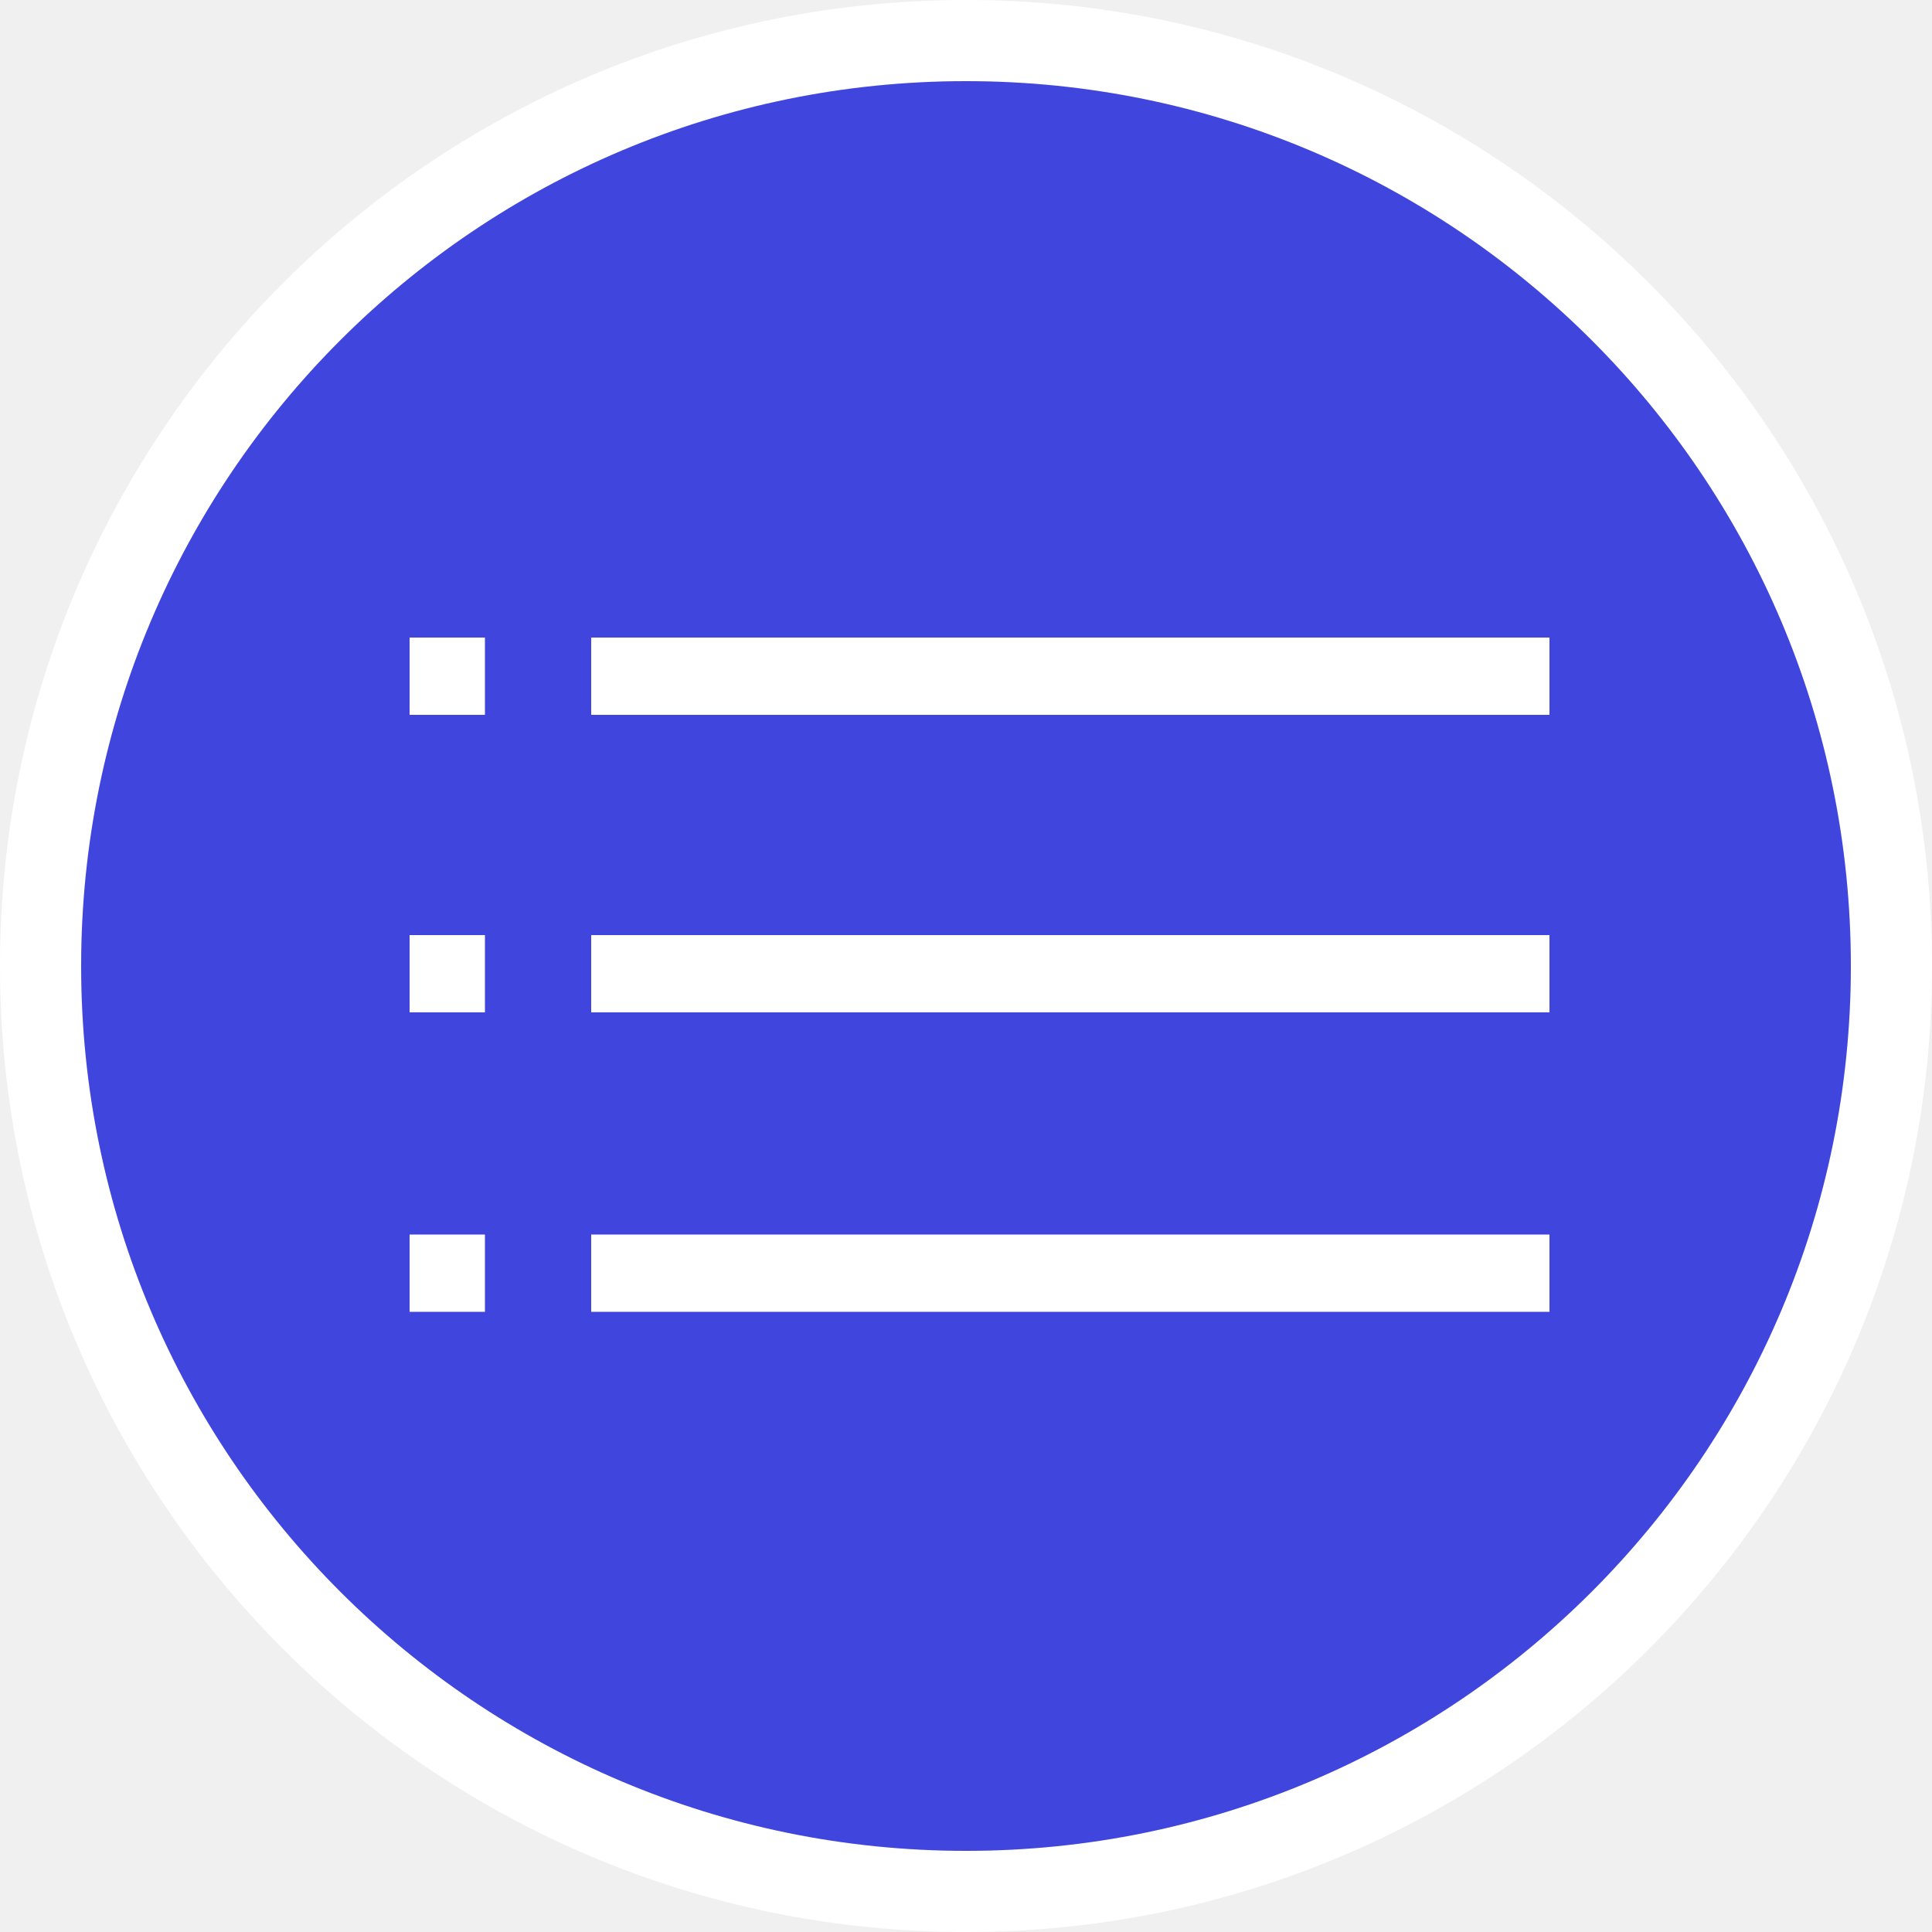
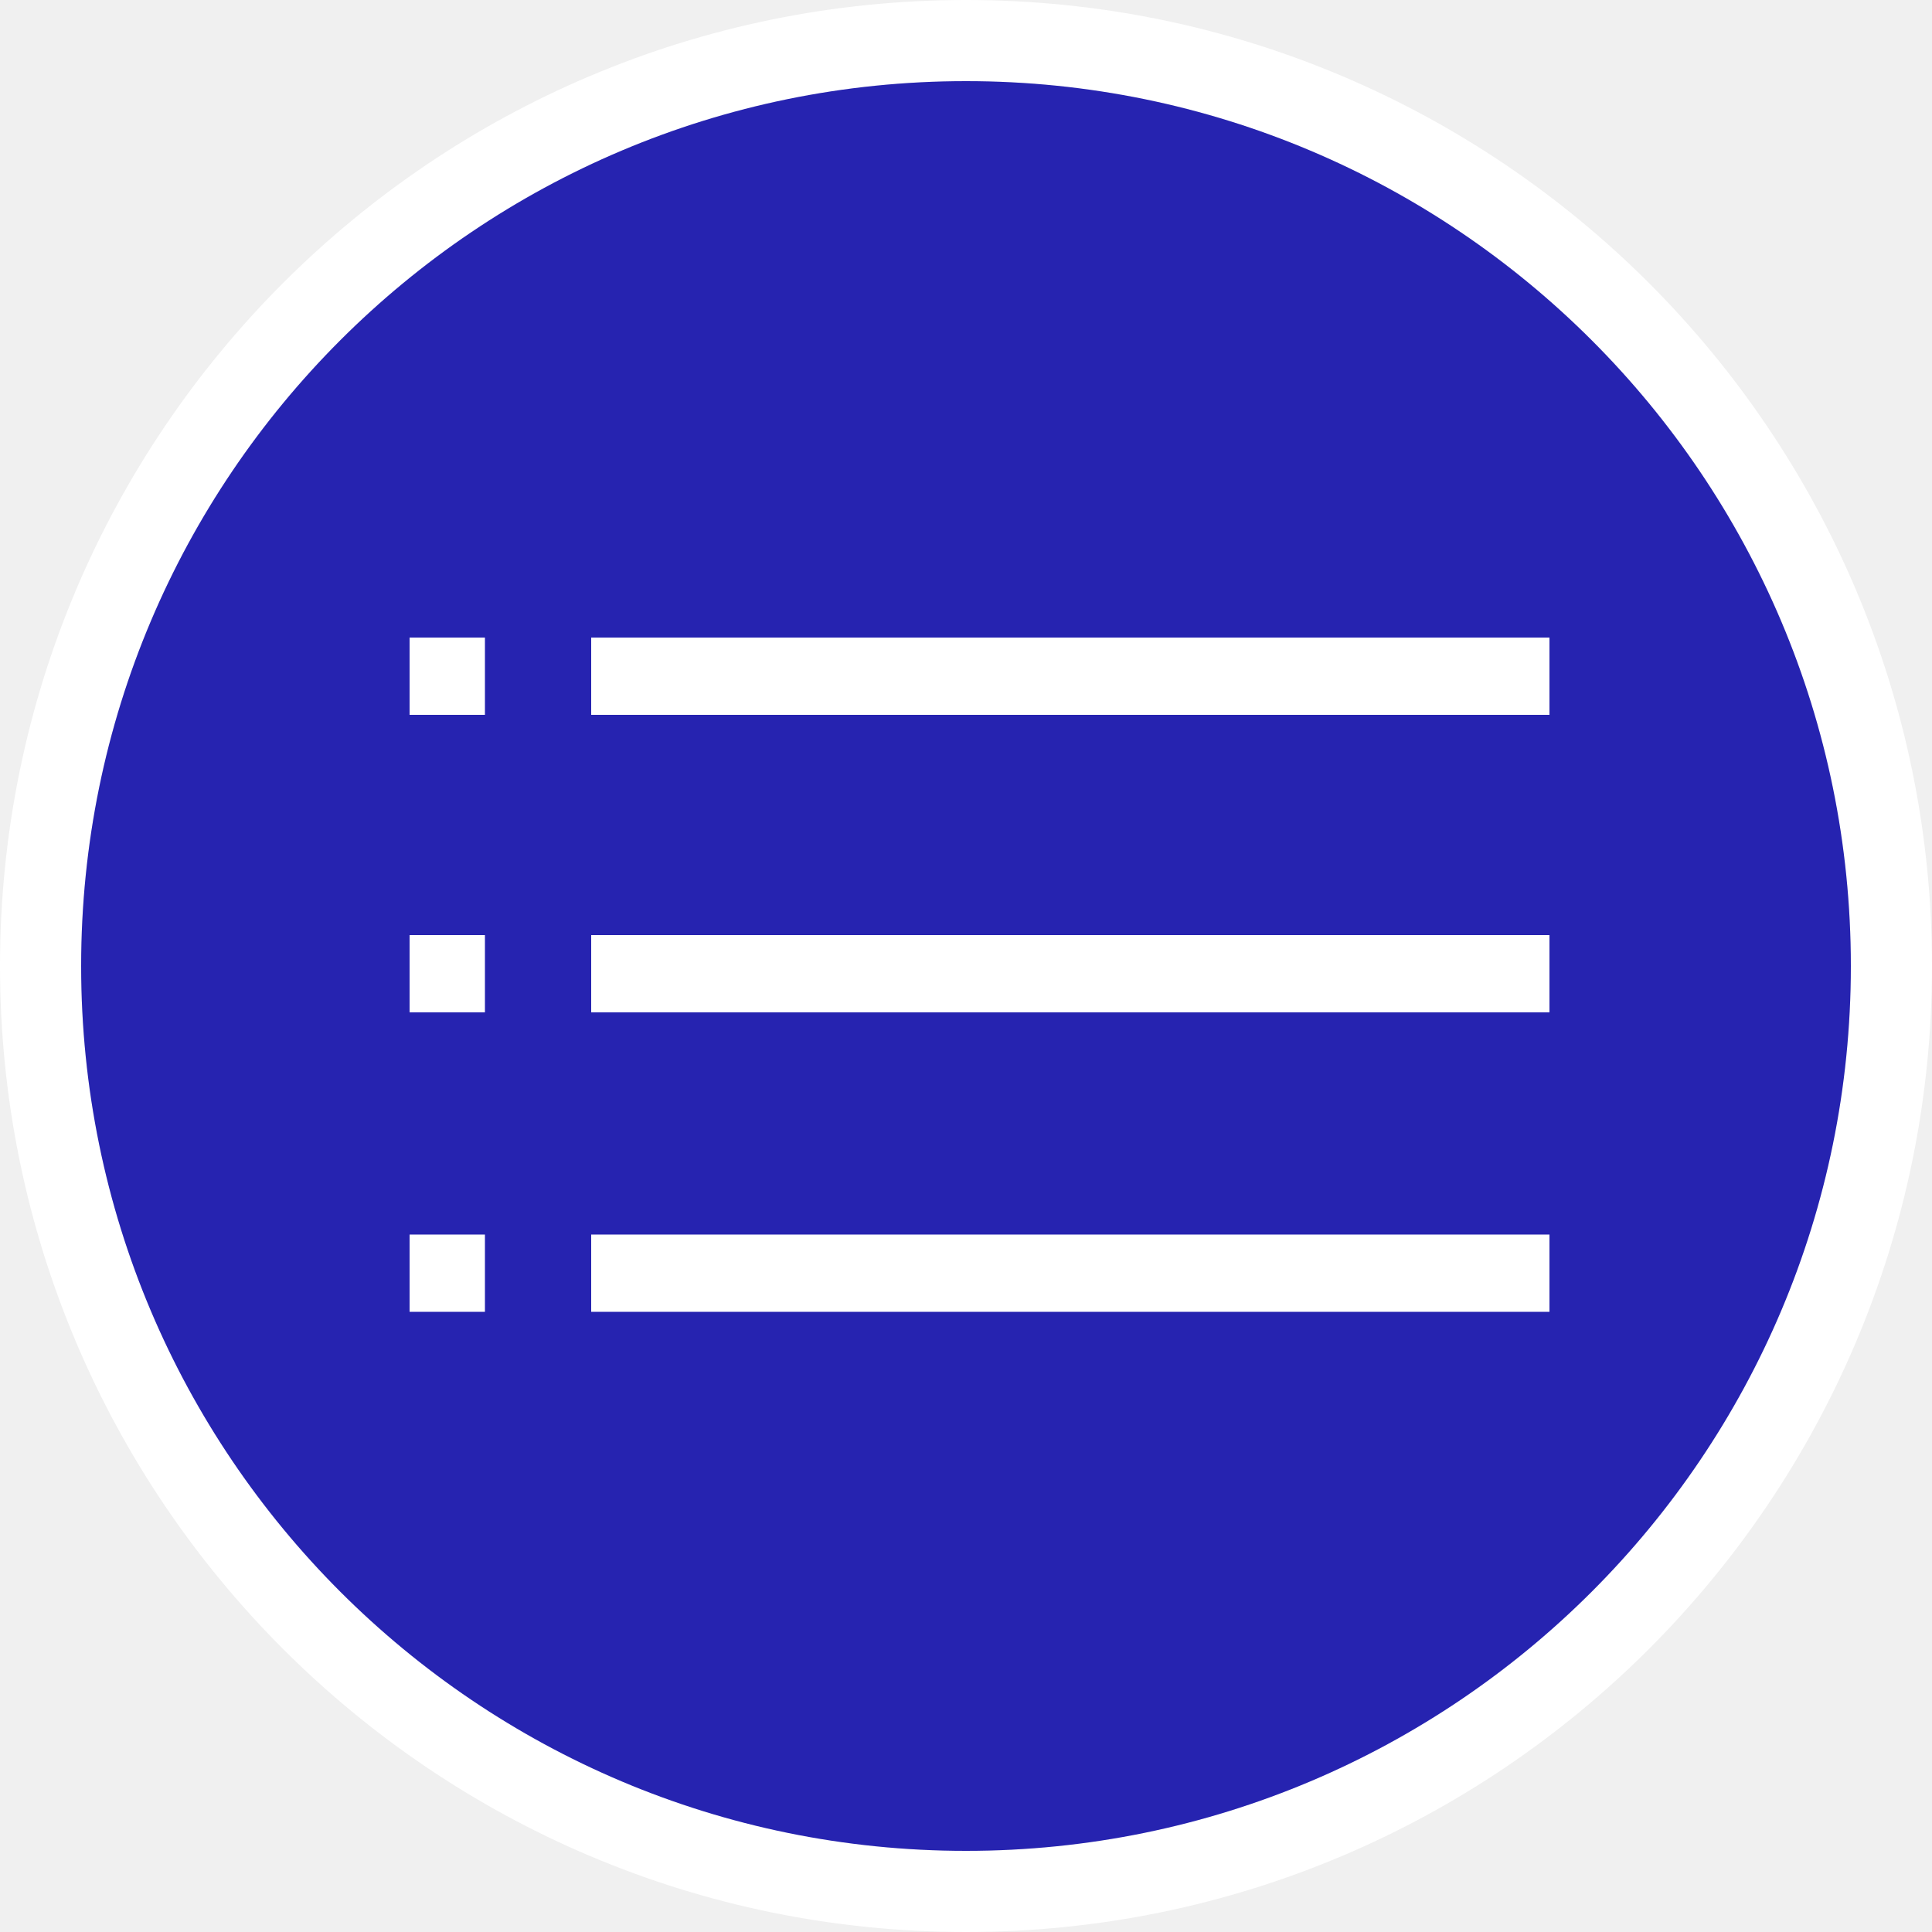
<svg xmlns="http://www.w3.org/2000/svg" viewBox="0 0 100 100">
  <path fill="#fff" d="M50 100C22.4 100 0 77.6 0 50S22.4 0 50 0s50 22.4 50 50-22.4 50-50 50zm45.8-50C95.8 24.7 75.3 4.2 50 4.2S4.2 24.7 4.2 50c0 25.3 20.6 45.8 45.8 45.8S95.8 75.3 95.8 50z" />
-   <path fill="#4046dd" d="M50 95.8C24.7 95.8 4.2 75.3 4.2 50 4.2 24.7 24.7 4.2 50 4.2S95.8 24.7 95.8 50c0 25.3-20.5 45.8-45.8 45.8z" />
+   <path fill="#2623b0" d="M50 95.8C24.7 95.8 4.2 75.3 4.2 50 4.2 24.7 24.7 4.2 50 4.2S95.8 24.7 95.8 50c0 25.3-20.5 45.8-45.8 45.8z" />
  <path fill="none" stroke="#fff" stroke-width="4" stroke-miterlimit="10" d="M30.6 35h49.6m-59 0h3.9m5.5 15.4h49.6m-59 0h3.9m5.5 15.5h49.6m-59 0h3.9" />
</svg>
